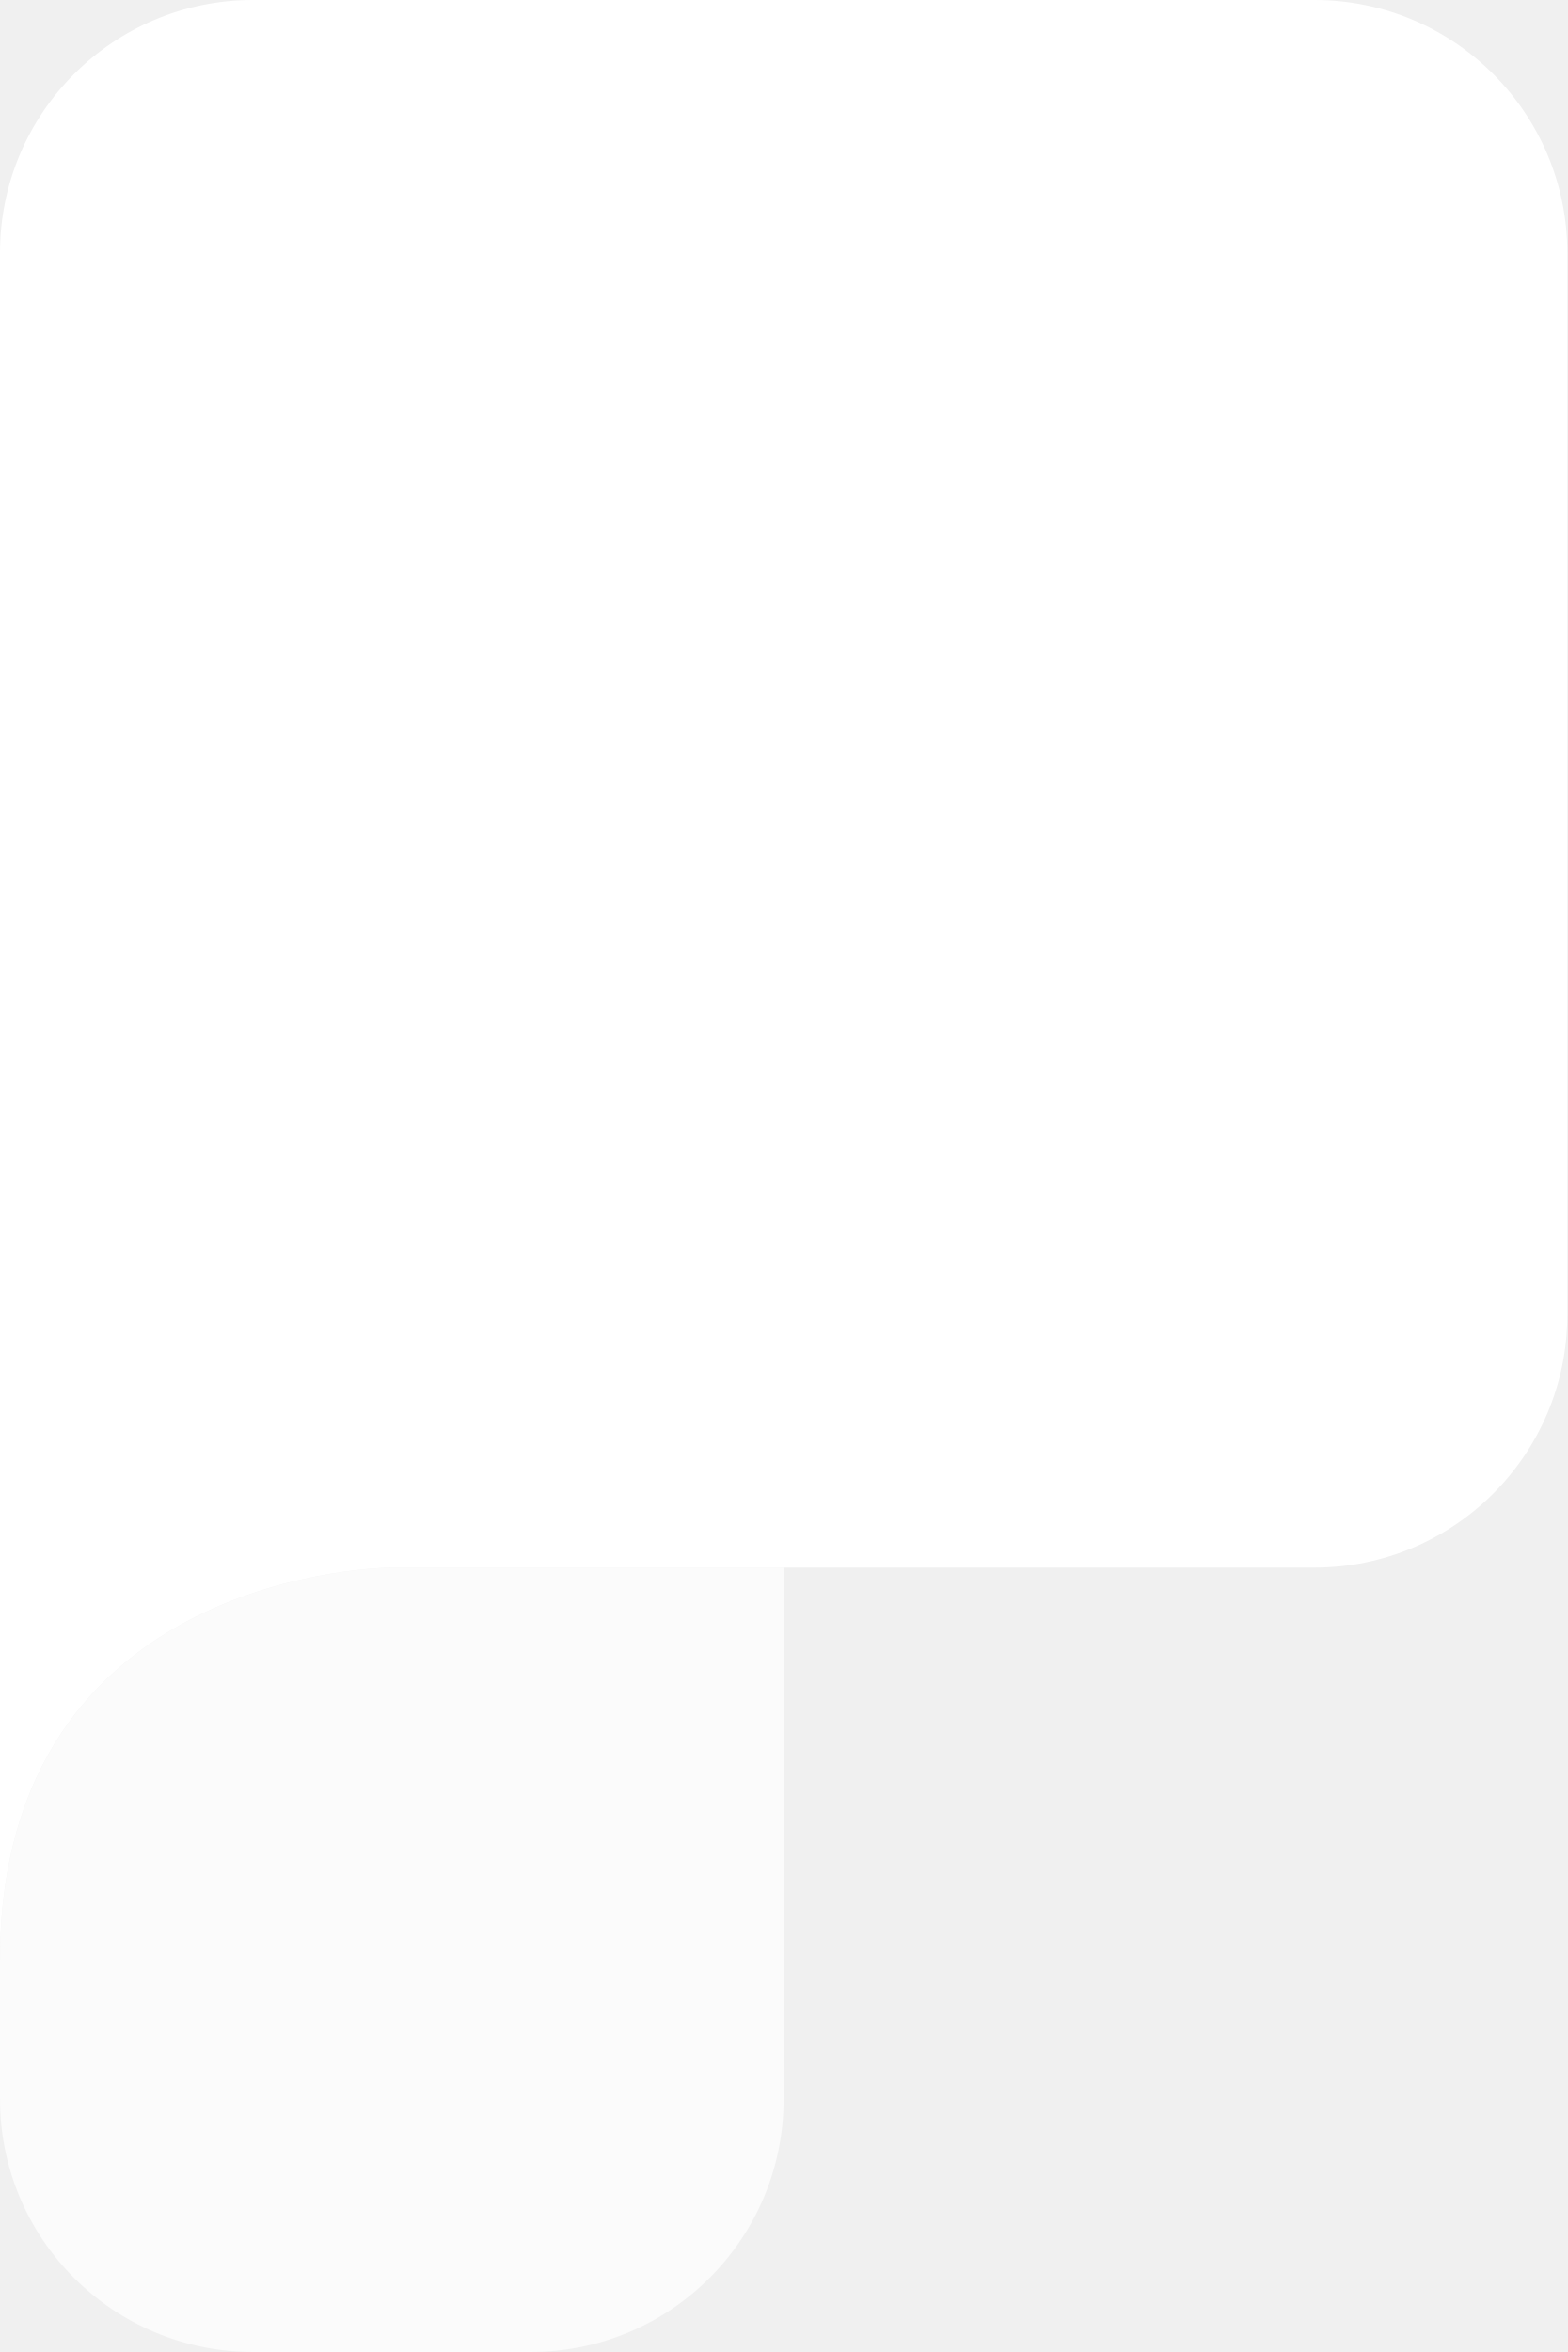
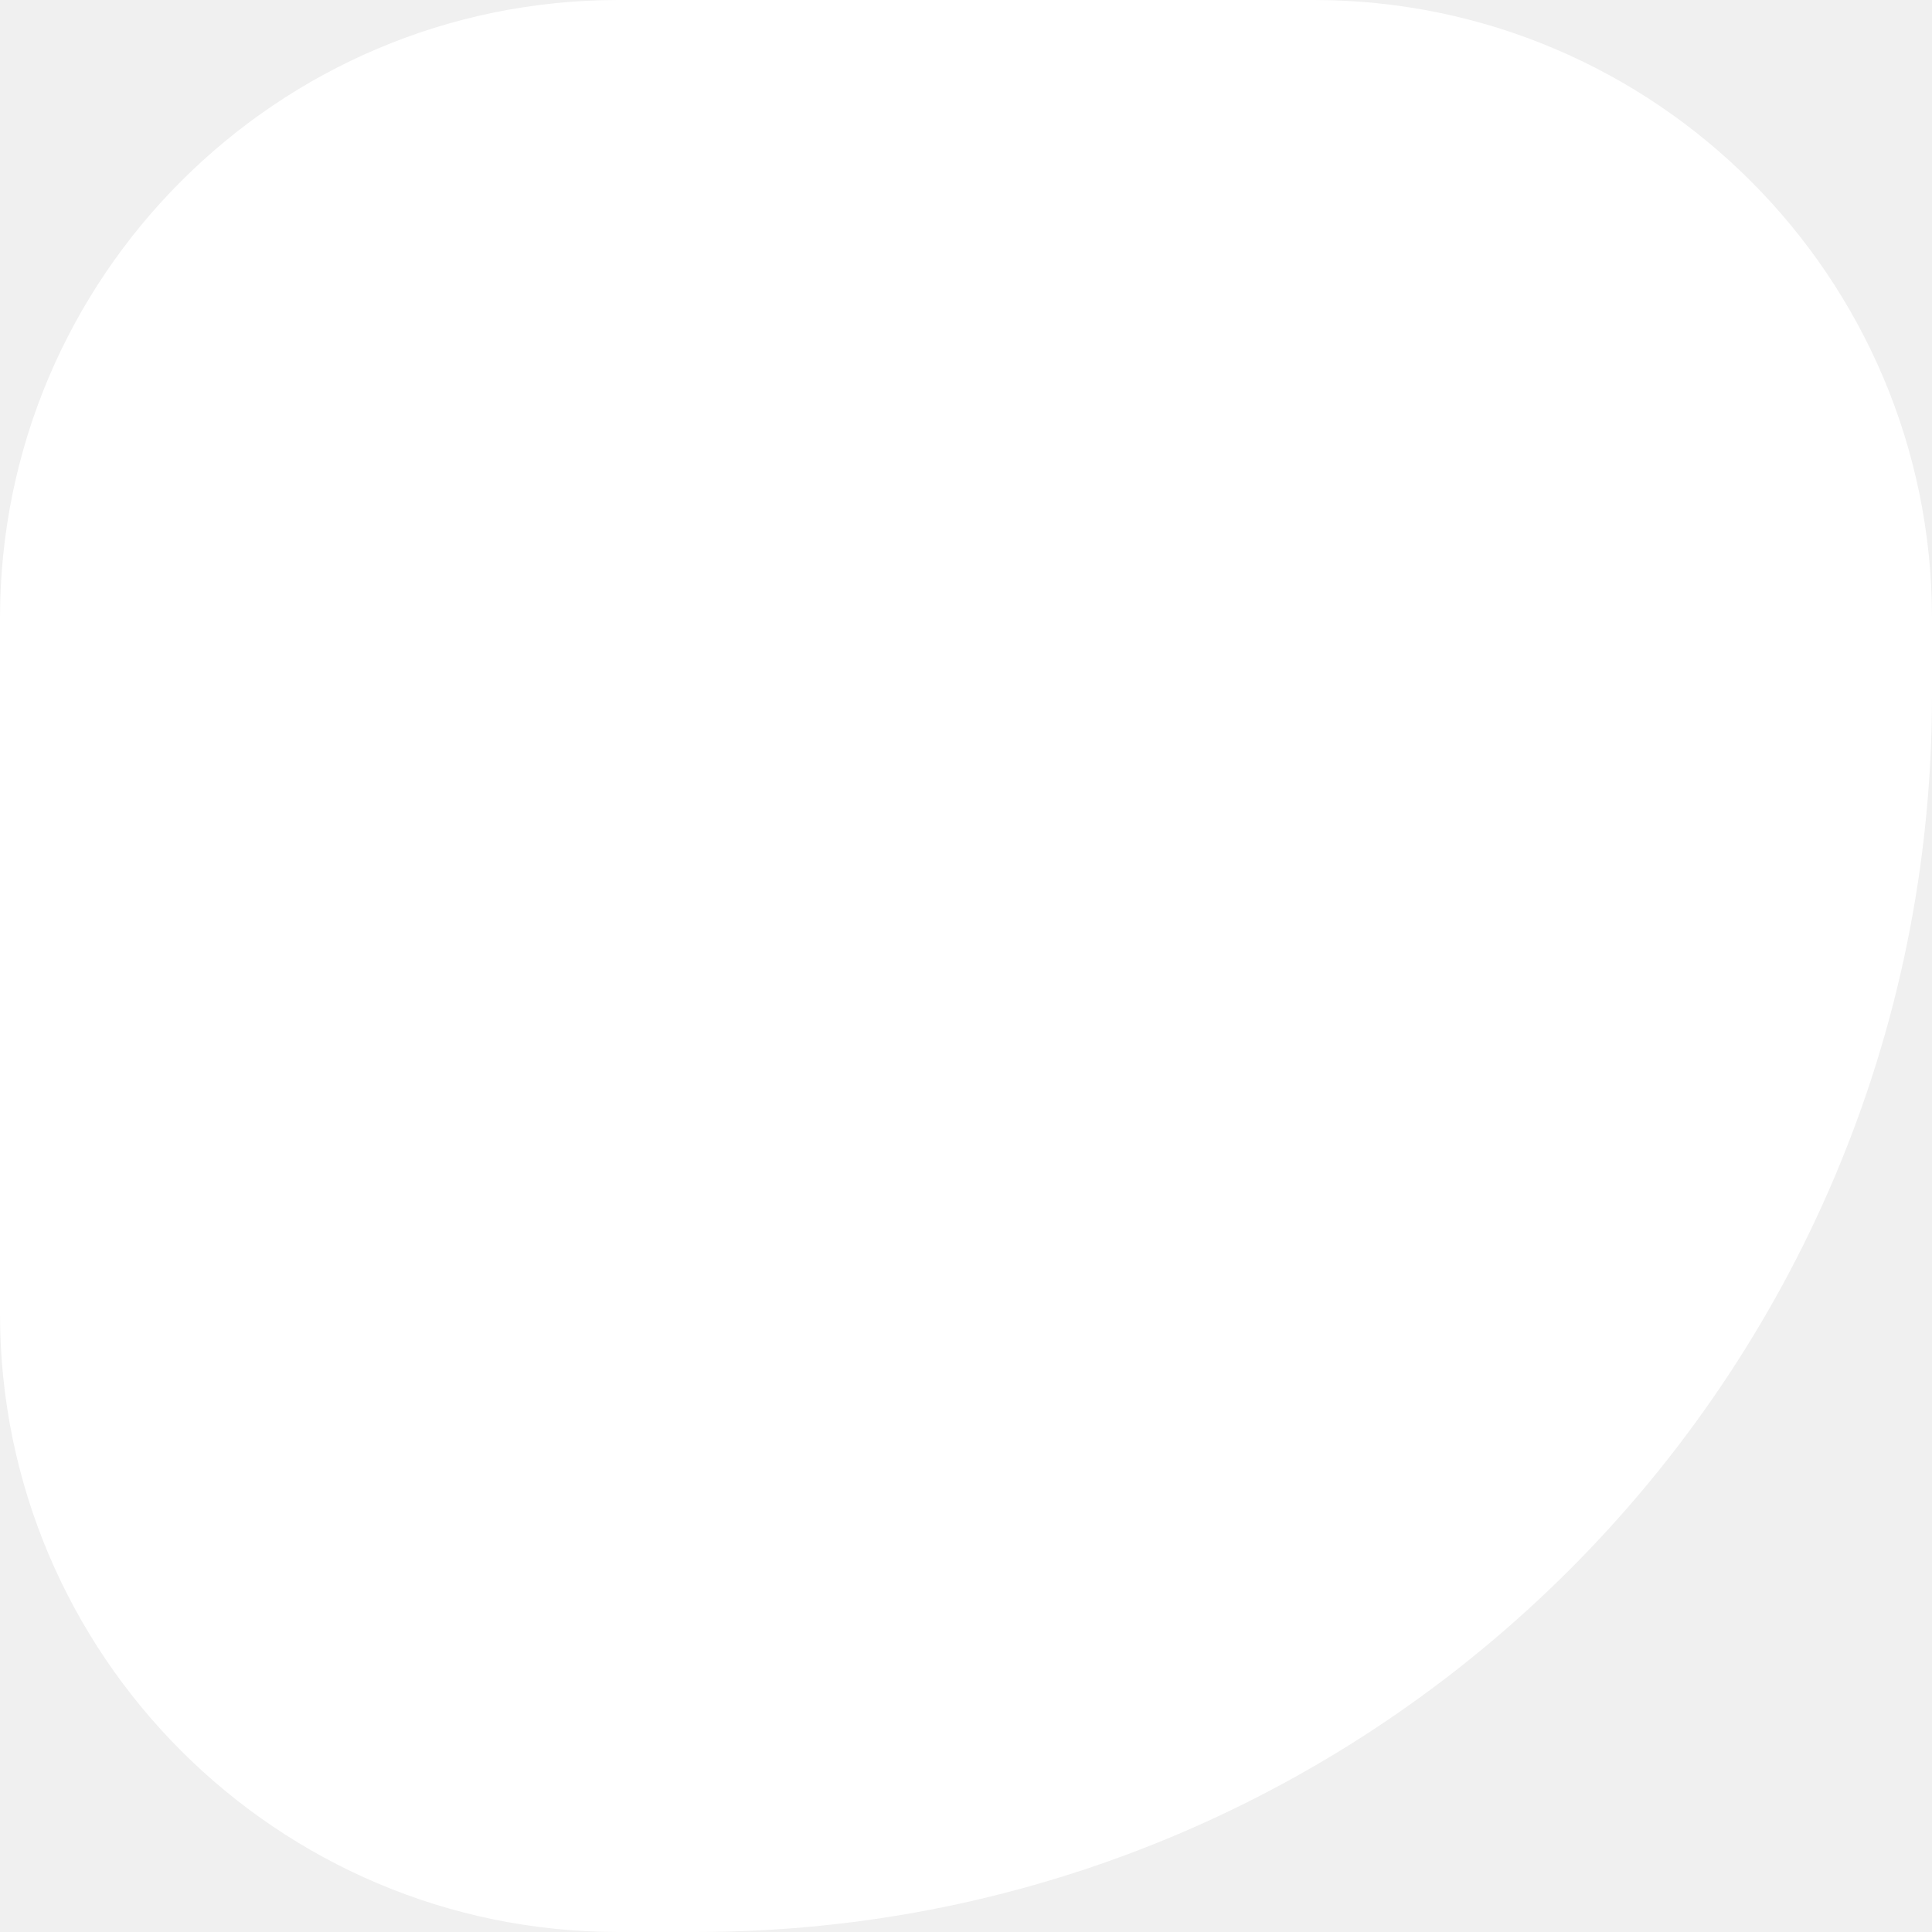
- <svg xmlns="http://www.w3.org/2000/svg" viewBox="0 0 186.05 279.07">
-   <defs>
-     <style>.a,.b{fill:#fff;}.a{opacity:0.7;}</style>
-   </defs>
-   <path class="a" d="M0,232.56v16.51a30,30,0,0,0,30,30H63a30,30,0,0,0,30-30V186H46.51S0,186,0,232.56Z" />
-   <path class="b" d="M156,0H30A30,30,0,0,0,0,30V232.56C0,186,46.51,186,46.51,186H156a30,30,0,0,0,30-30V30A30,30,0,0,0,156,0Z" />
+ <svg xmlns="http://www.w3.org/2000/svg" width="128" height="128" id="screenshot-ee3e5d8f-3c83-8056-8008-1a9e394be899" viewBox="558 -739 128 128" fill="none" version="1.1">
+   <g id="shape-ee3e5d8f-3c83-8056-8008-1a9e394be899">
+     <g class="fills" id="fills-ee3e5d8f-3c83-8056-8008-1a9e394be899">
+       <path d="M558,-698.04C558,-720.646,576.354,-739,598.96,-739L645.04,-739C667.646,-739,686,-720.646,686,-698.04L686,-692.92C686,-647.707,649.293,-611,604.08,-611L598.96,-611C576.354,-611,558,-629.354,558,-651.96L558,-698.04" style="fill: rgb(255, 255, 255); fill-opacity: 1;" />
+     </g>
+   </g>
</svg>
